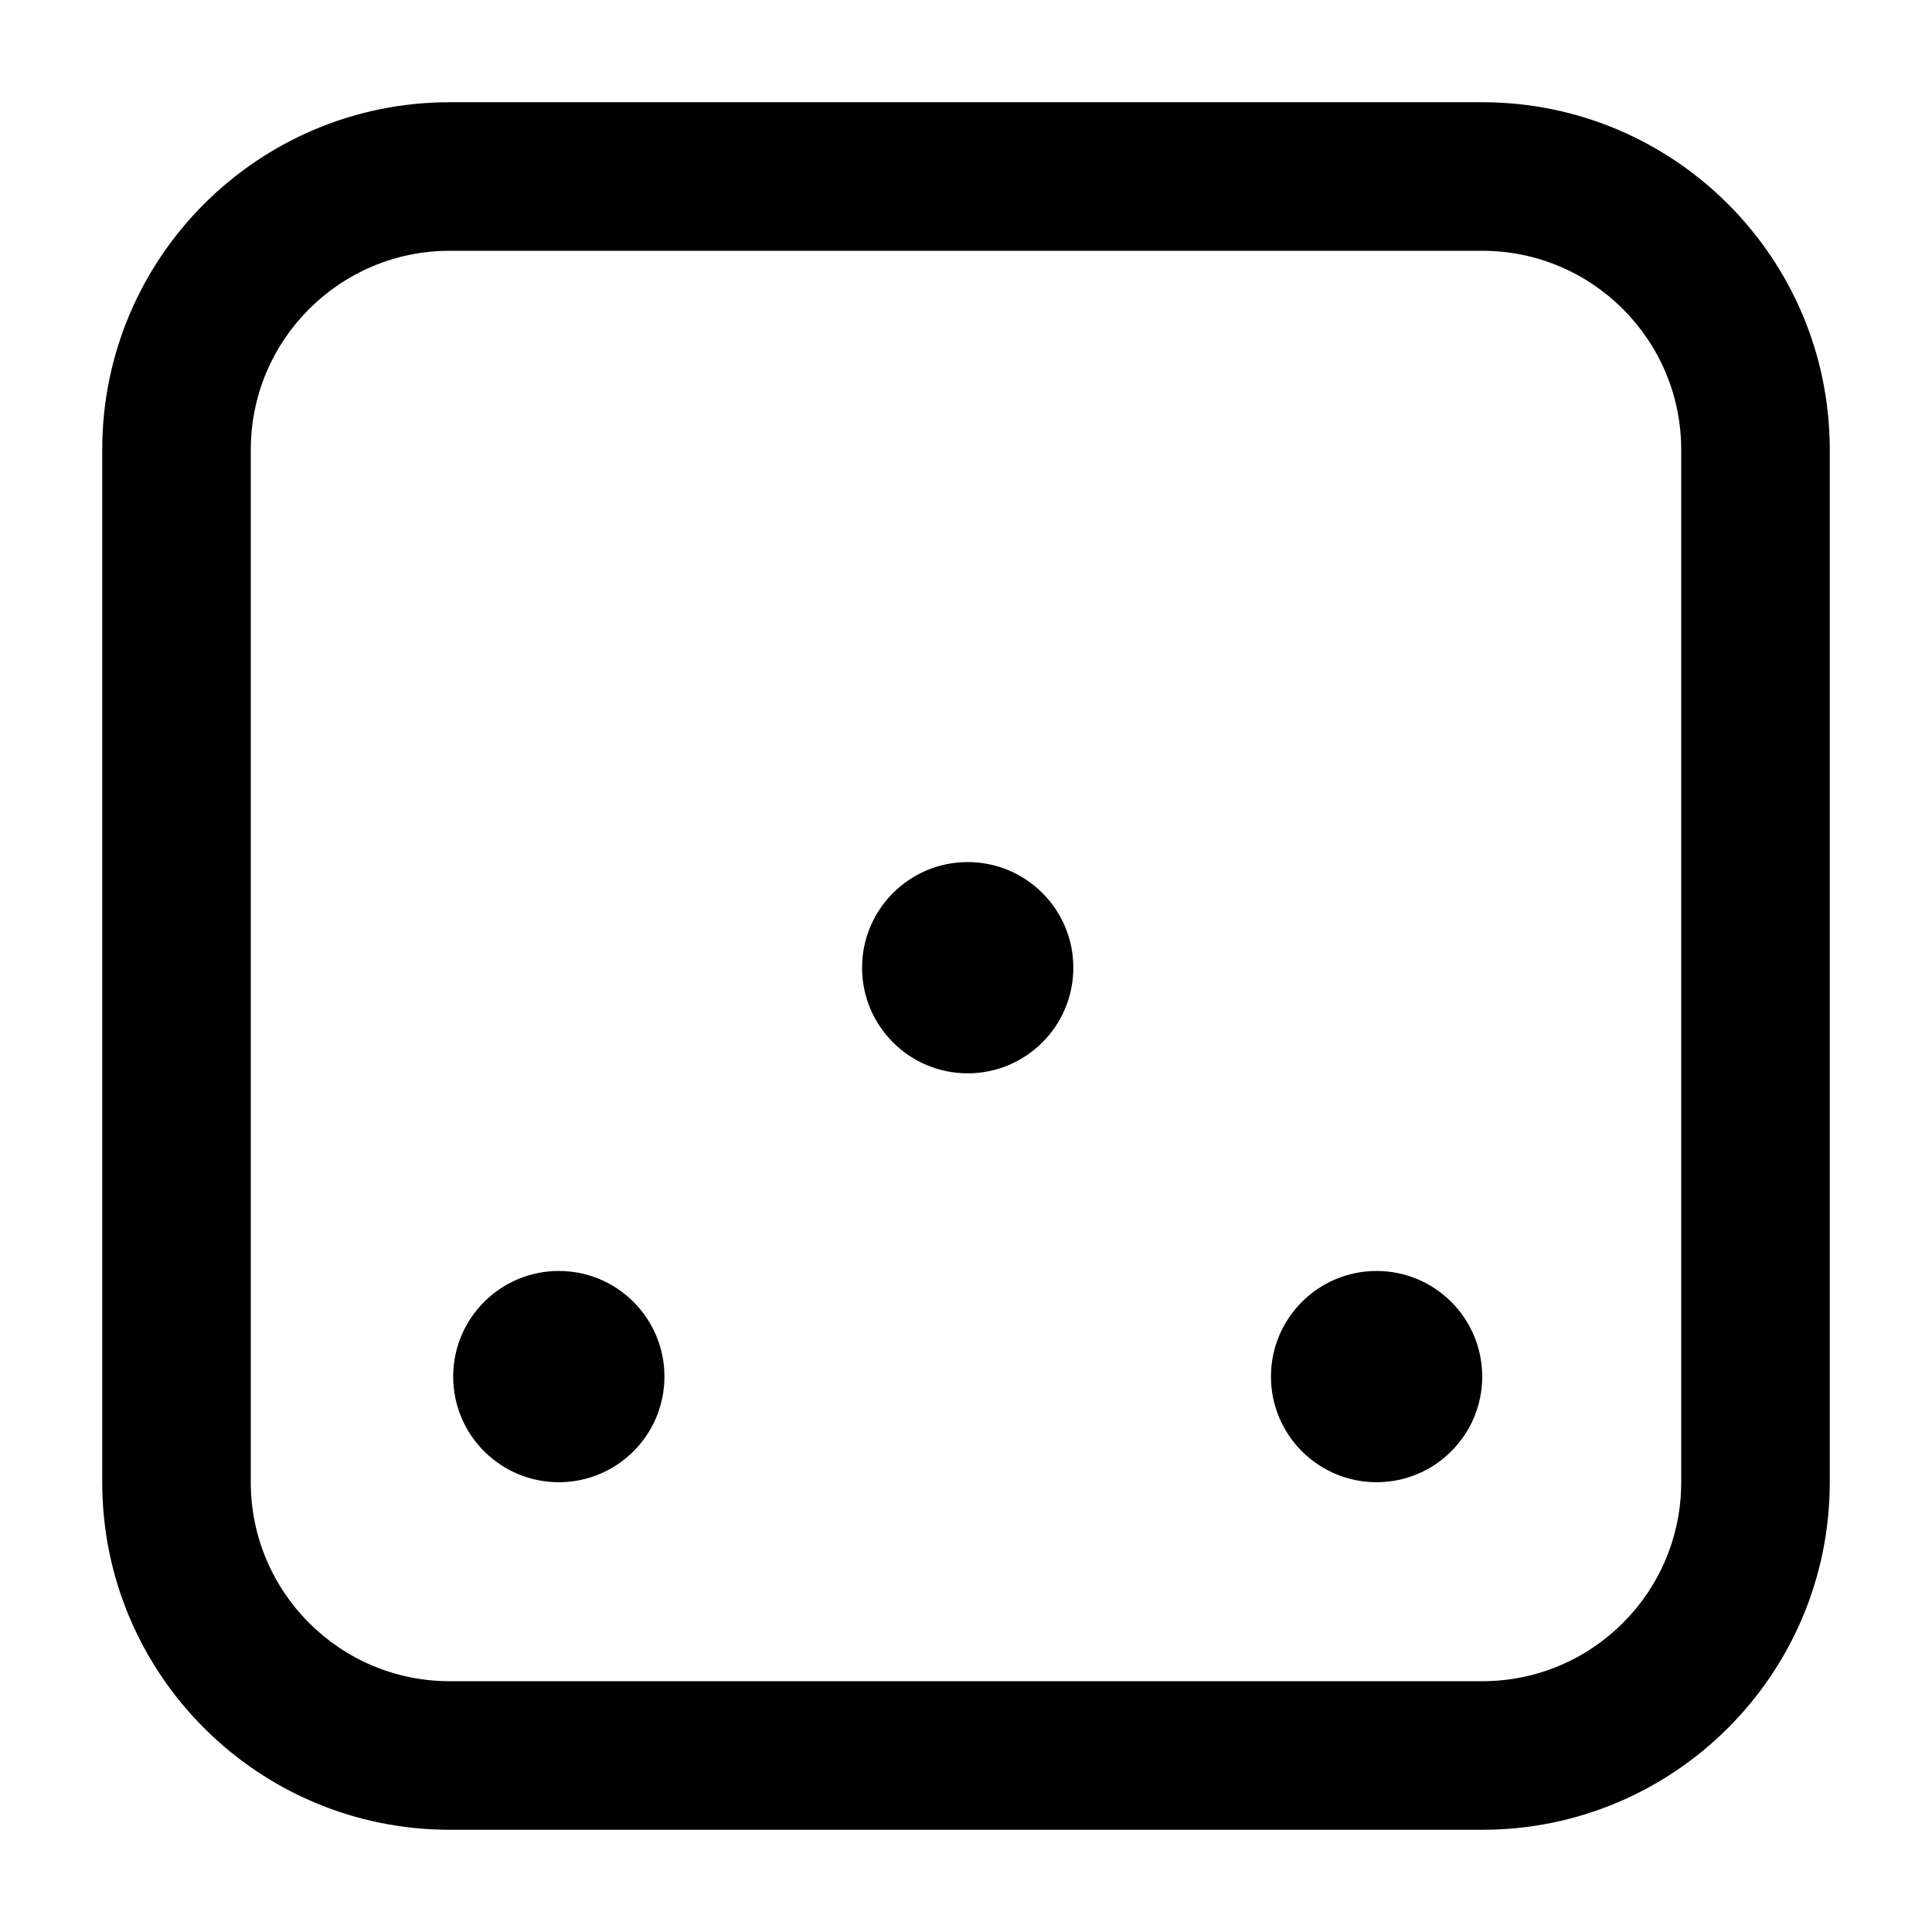
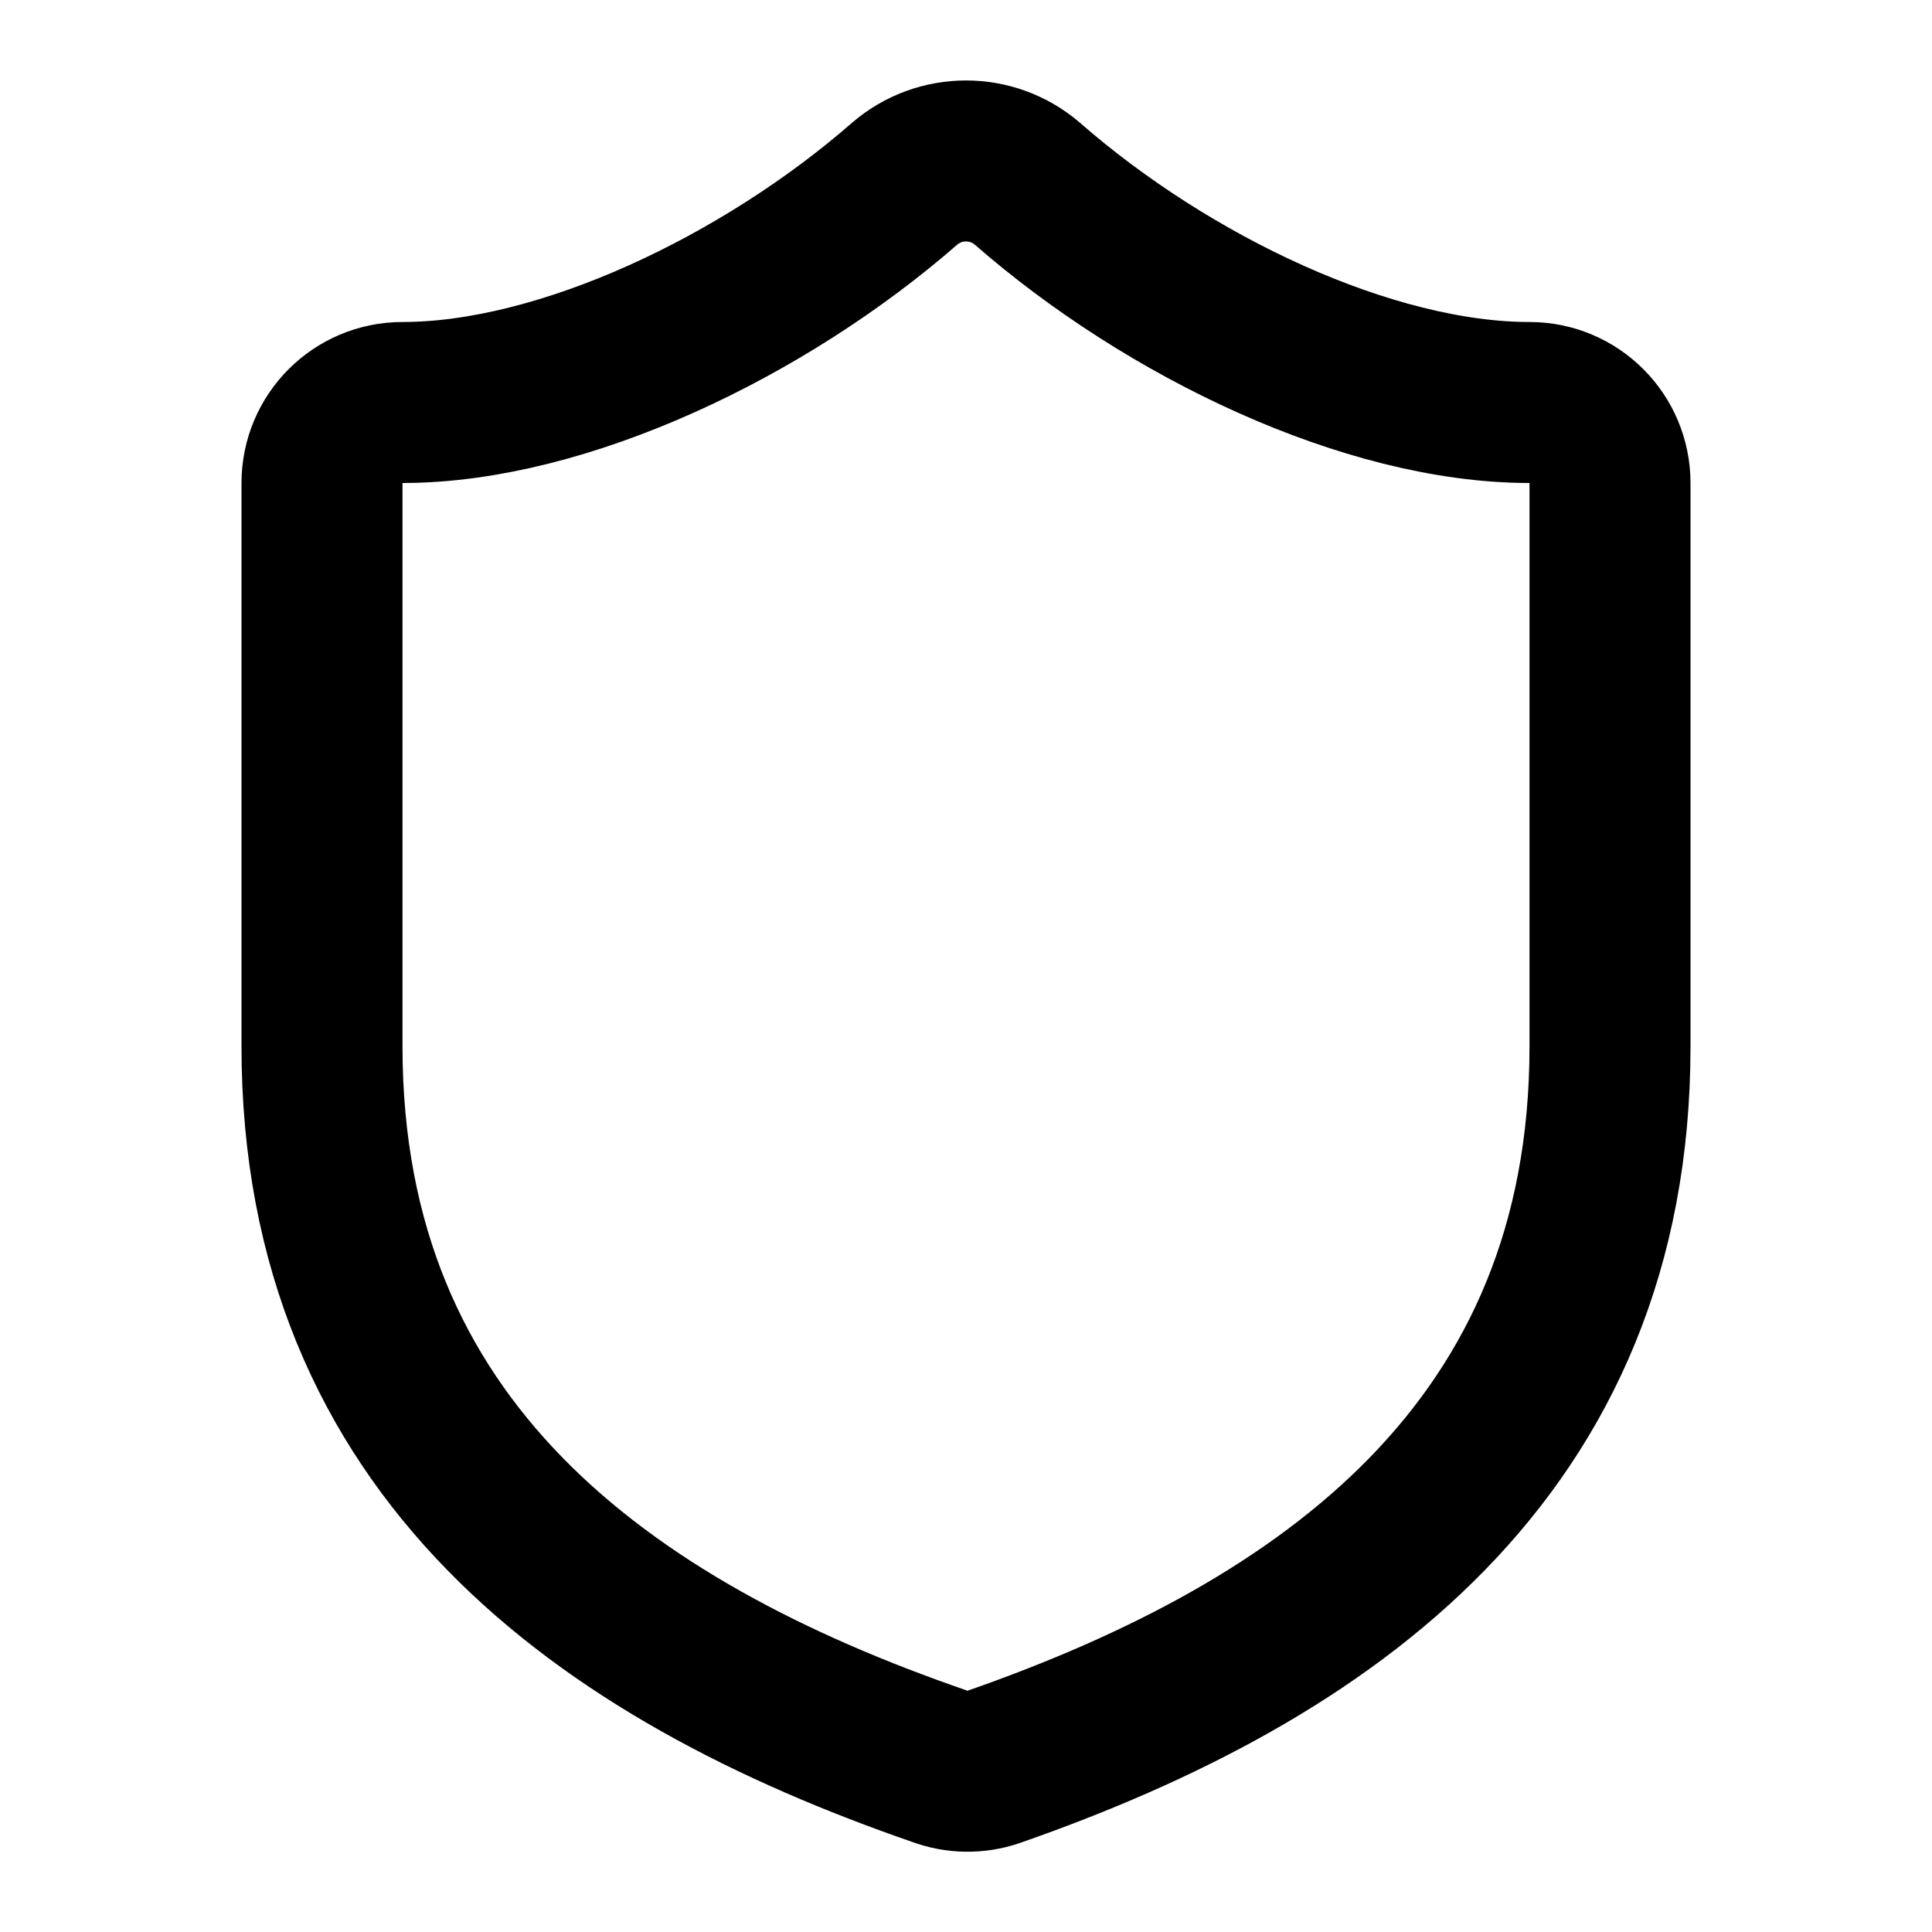
- <svg xmlns="http://www.w3.org/2000/svg" viewBox="0 0 28.35 28.35" fill="currentColor">
-   <path d="M6.6 1.5h15.15a5.1 5.1 0 0 1 5.1 5.1v15.15a5.1 5.1 0 0 1-5.1 5.1H6.6a5.1 5.1 0 0 1-5.1-5.1V6.6A5.1 5.1 0 0 1 6.6 1.5Zm0 2.18a2.92 2.92 0 0 0-2.92 2.92v15.15a2.92 2.92 0 0 0 2.92 2.92h15.15a2.92 2.92 0 0 0 2.92-2.92V6.6a2.92 2.92 0 0 0-2.92-2.92Z" />
-   <circle cx="14.20" cy="14.20" r="1.55" />
-   <circle cx="8.20" cy="20.20" r="1.55" />
-   <circle cx="20.20" cy="20.20" r="1.55" />
+ <svg xmlns="http://www.w3.org/2000/svg" viewBox="0 0 24 24">
+   <g fill="none" stroke="currentColor" stroke-width="2" stroke-linecap="round" stroke-linejoin="round">
+     <path d="M20 13c0 5-3.5 7.5-7.66 8.95a1 1 0 0 1-.67-.01C7.5 20.5 4 18 4 13V6a1 1 0 0 1 1-1c2 0 4.5-1.2 6.24-2.72a1.17 1.17 0 0 1 1.52 0C14.51 3.81 17 5 19 5a1 1 0 0 1 1 1z" />
+   </g>
</svg>
